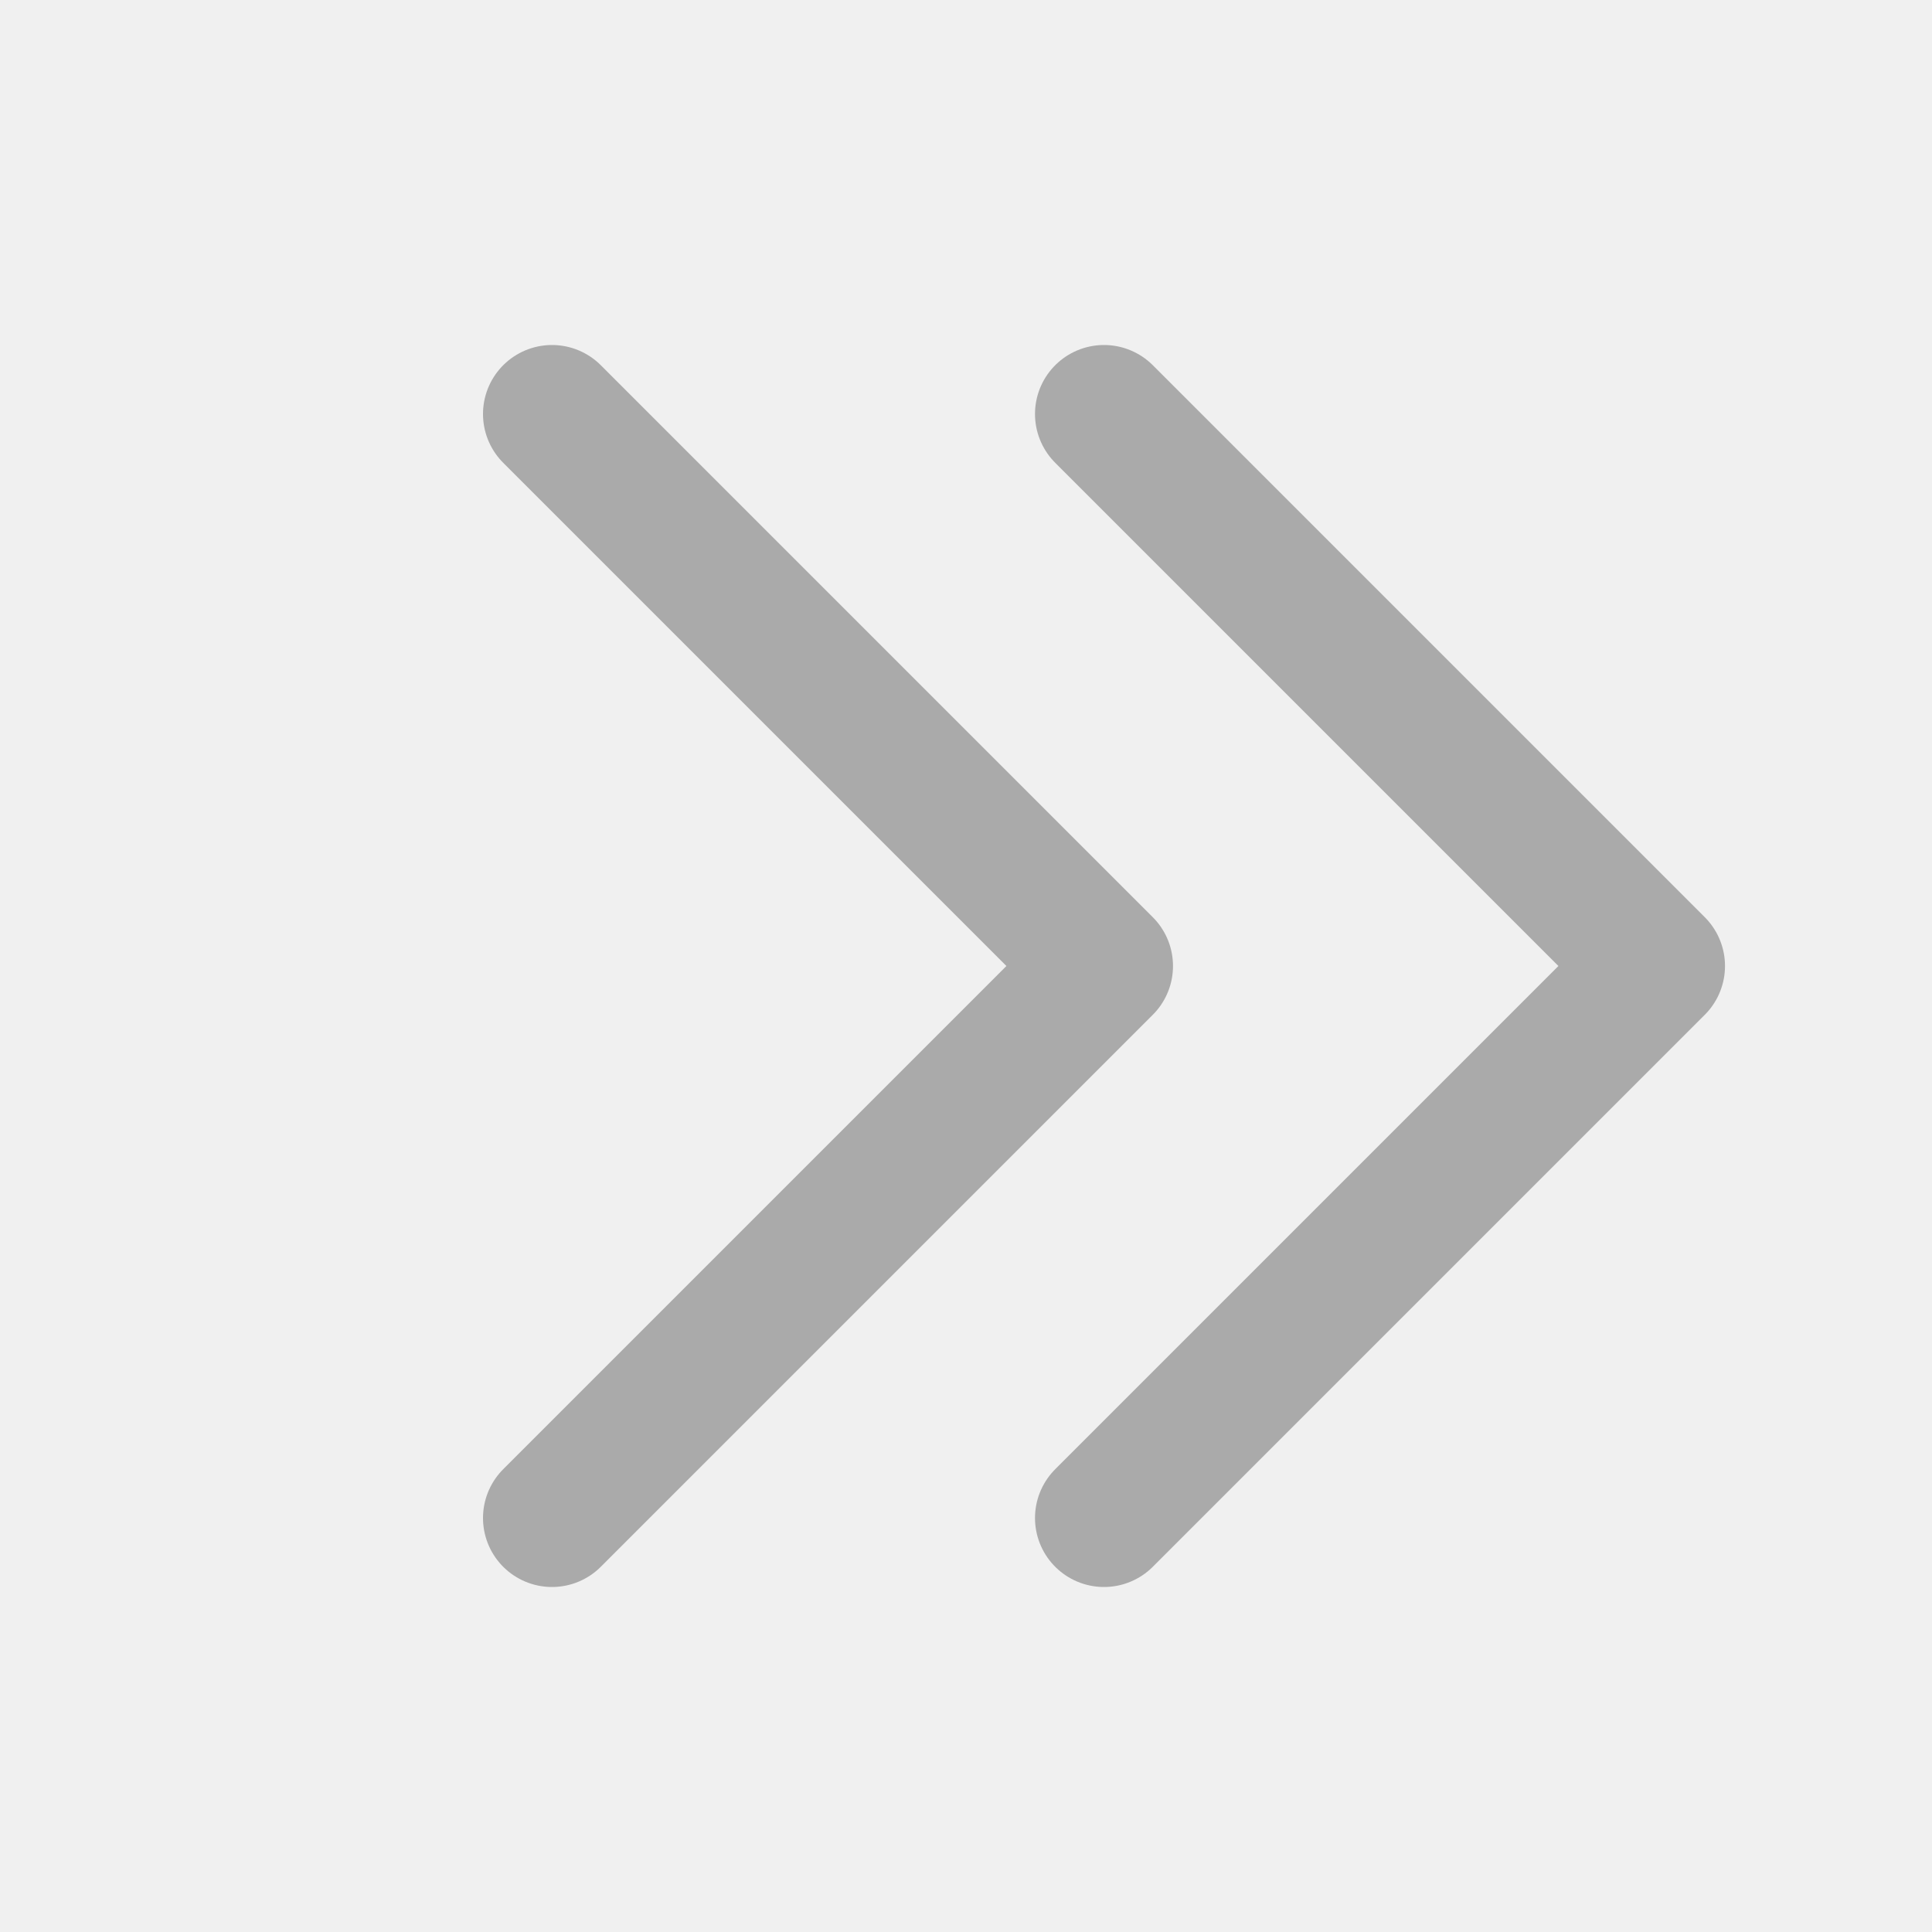
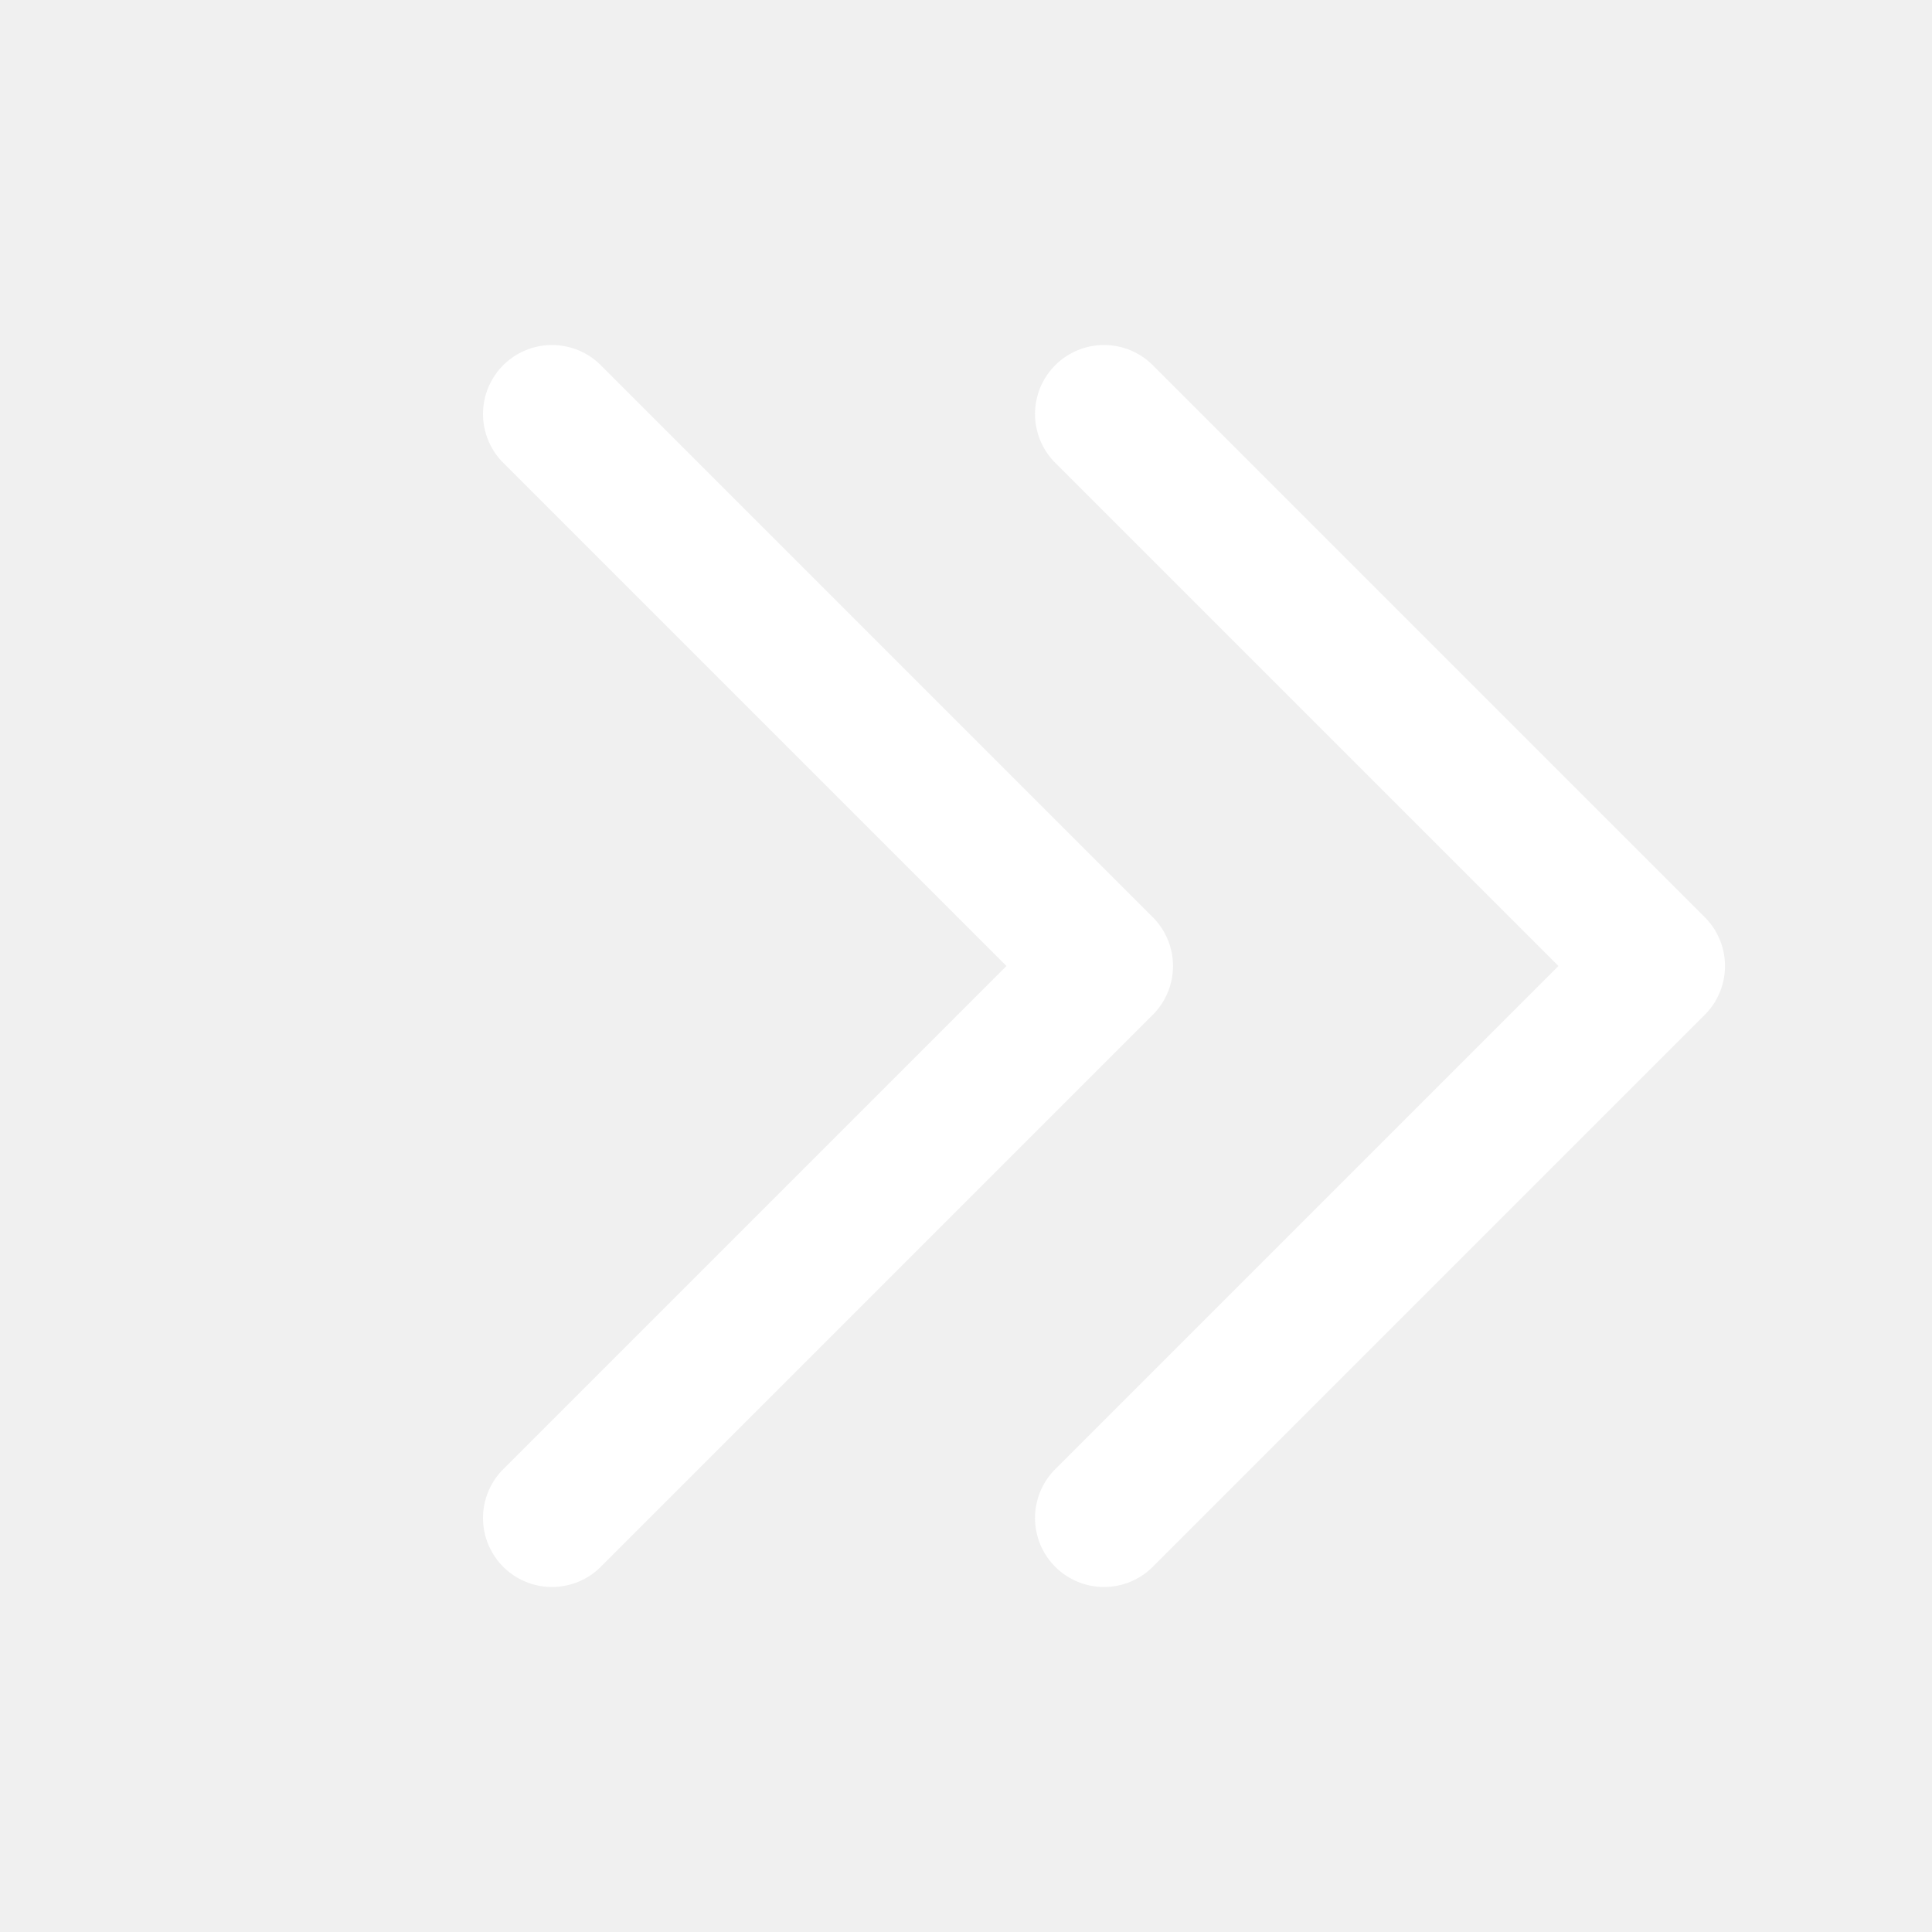
<svg xmlns="http://www.w3.org/2000/svg" width="14" height="14" viewBox="0 0 14 14" fill="none">
-   <path d="m8 3 4 4-4 4M4 3l4 4-4 4" stroke="#AAA" stroke-linecap="round" stroke-linejoin="round" />
+   <path d="m8 3 4 4-4 4M4 3l4 4-4 4" stroke="#FFF" stroke-linecap="round" stroke-linejoin="round" />
</svg>
